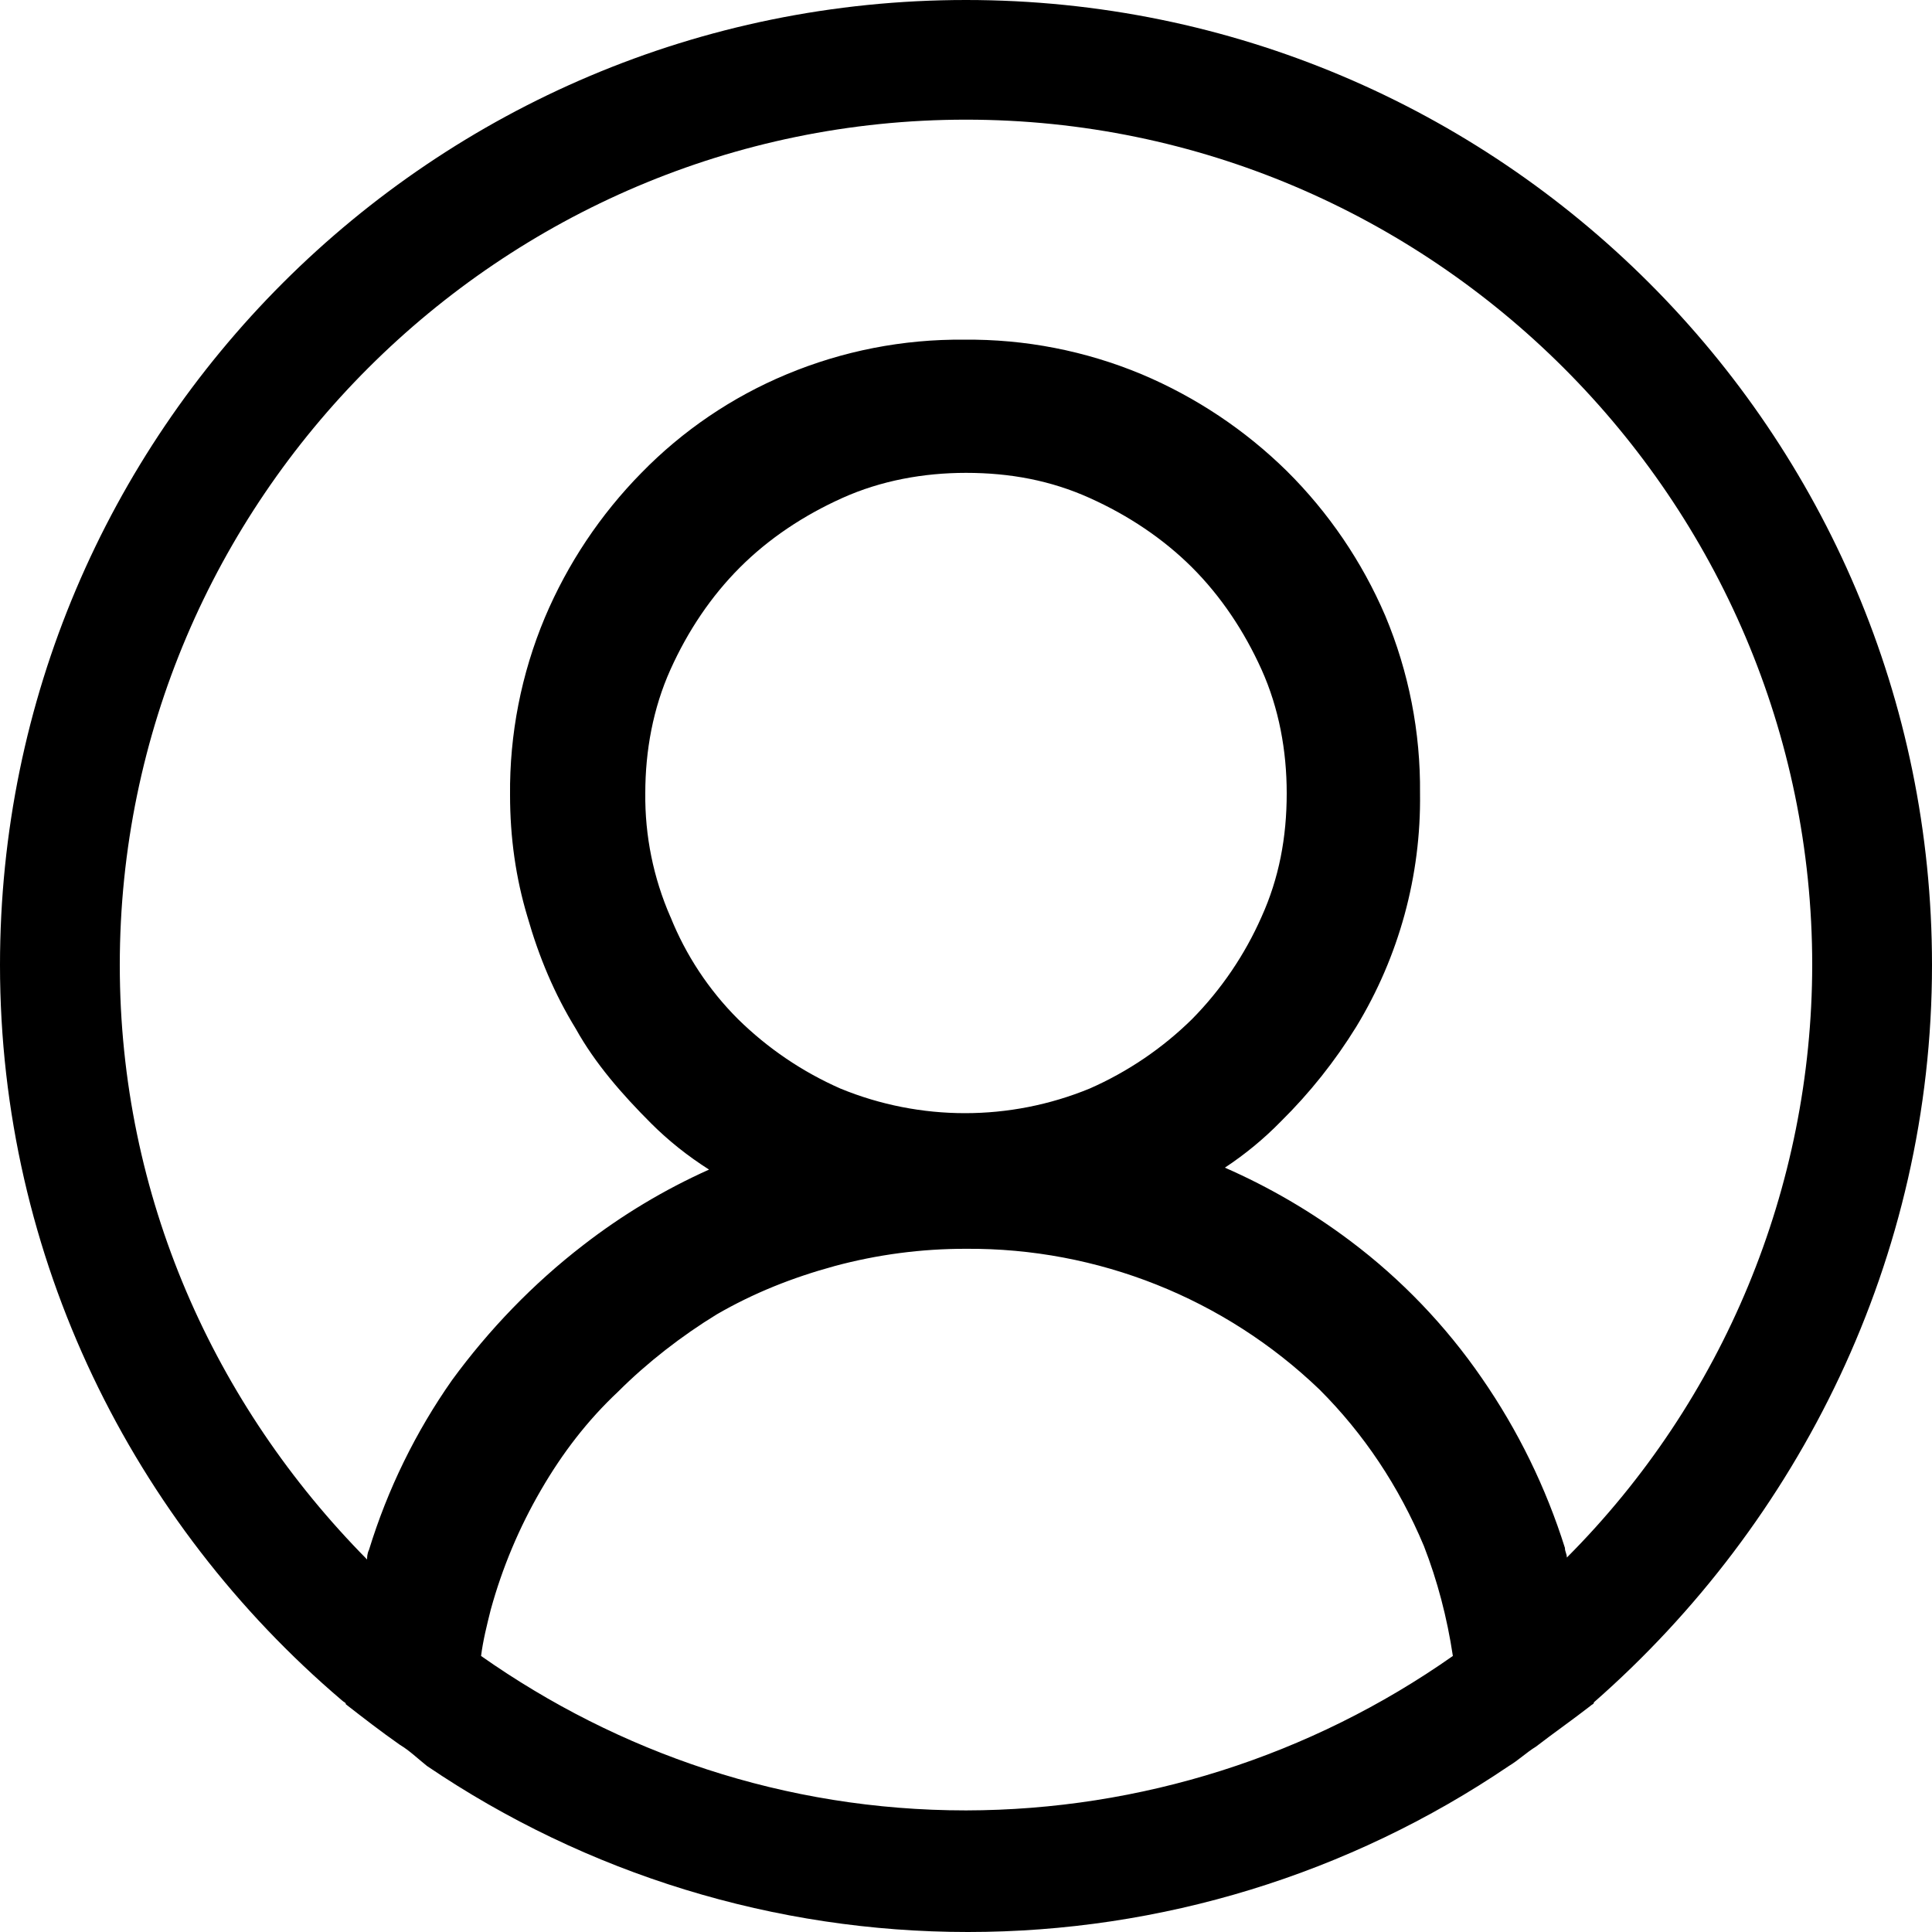
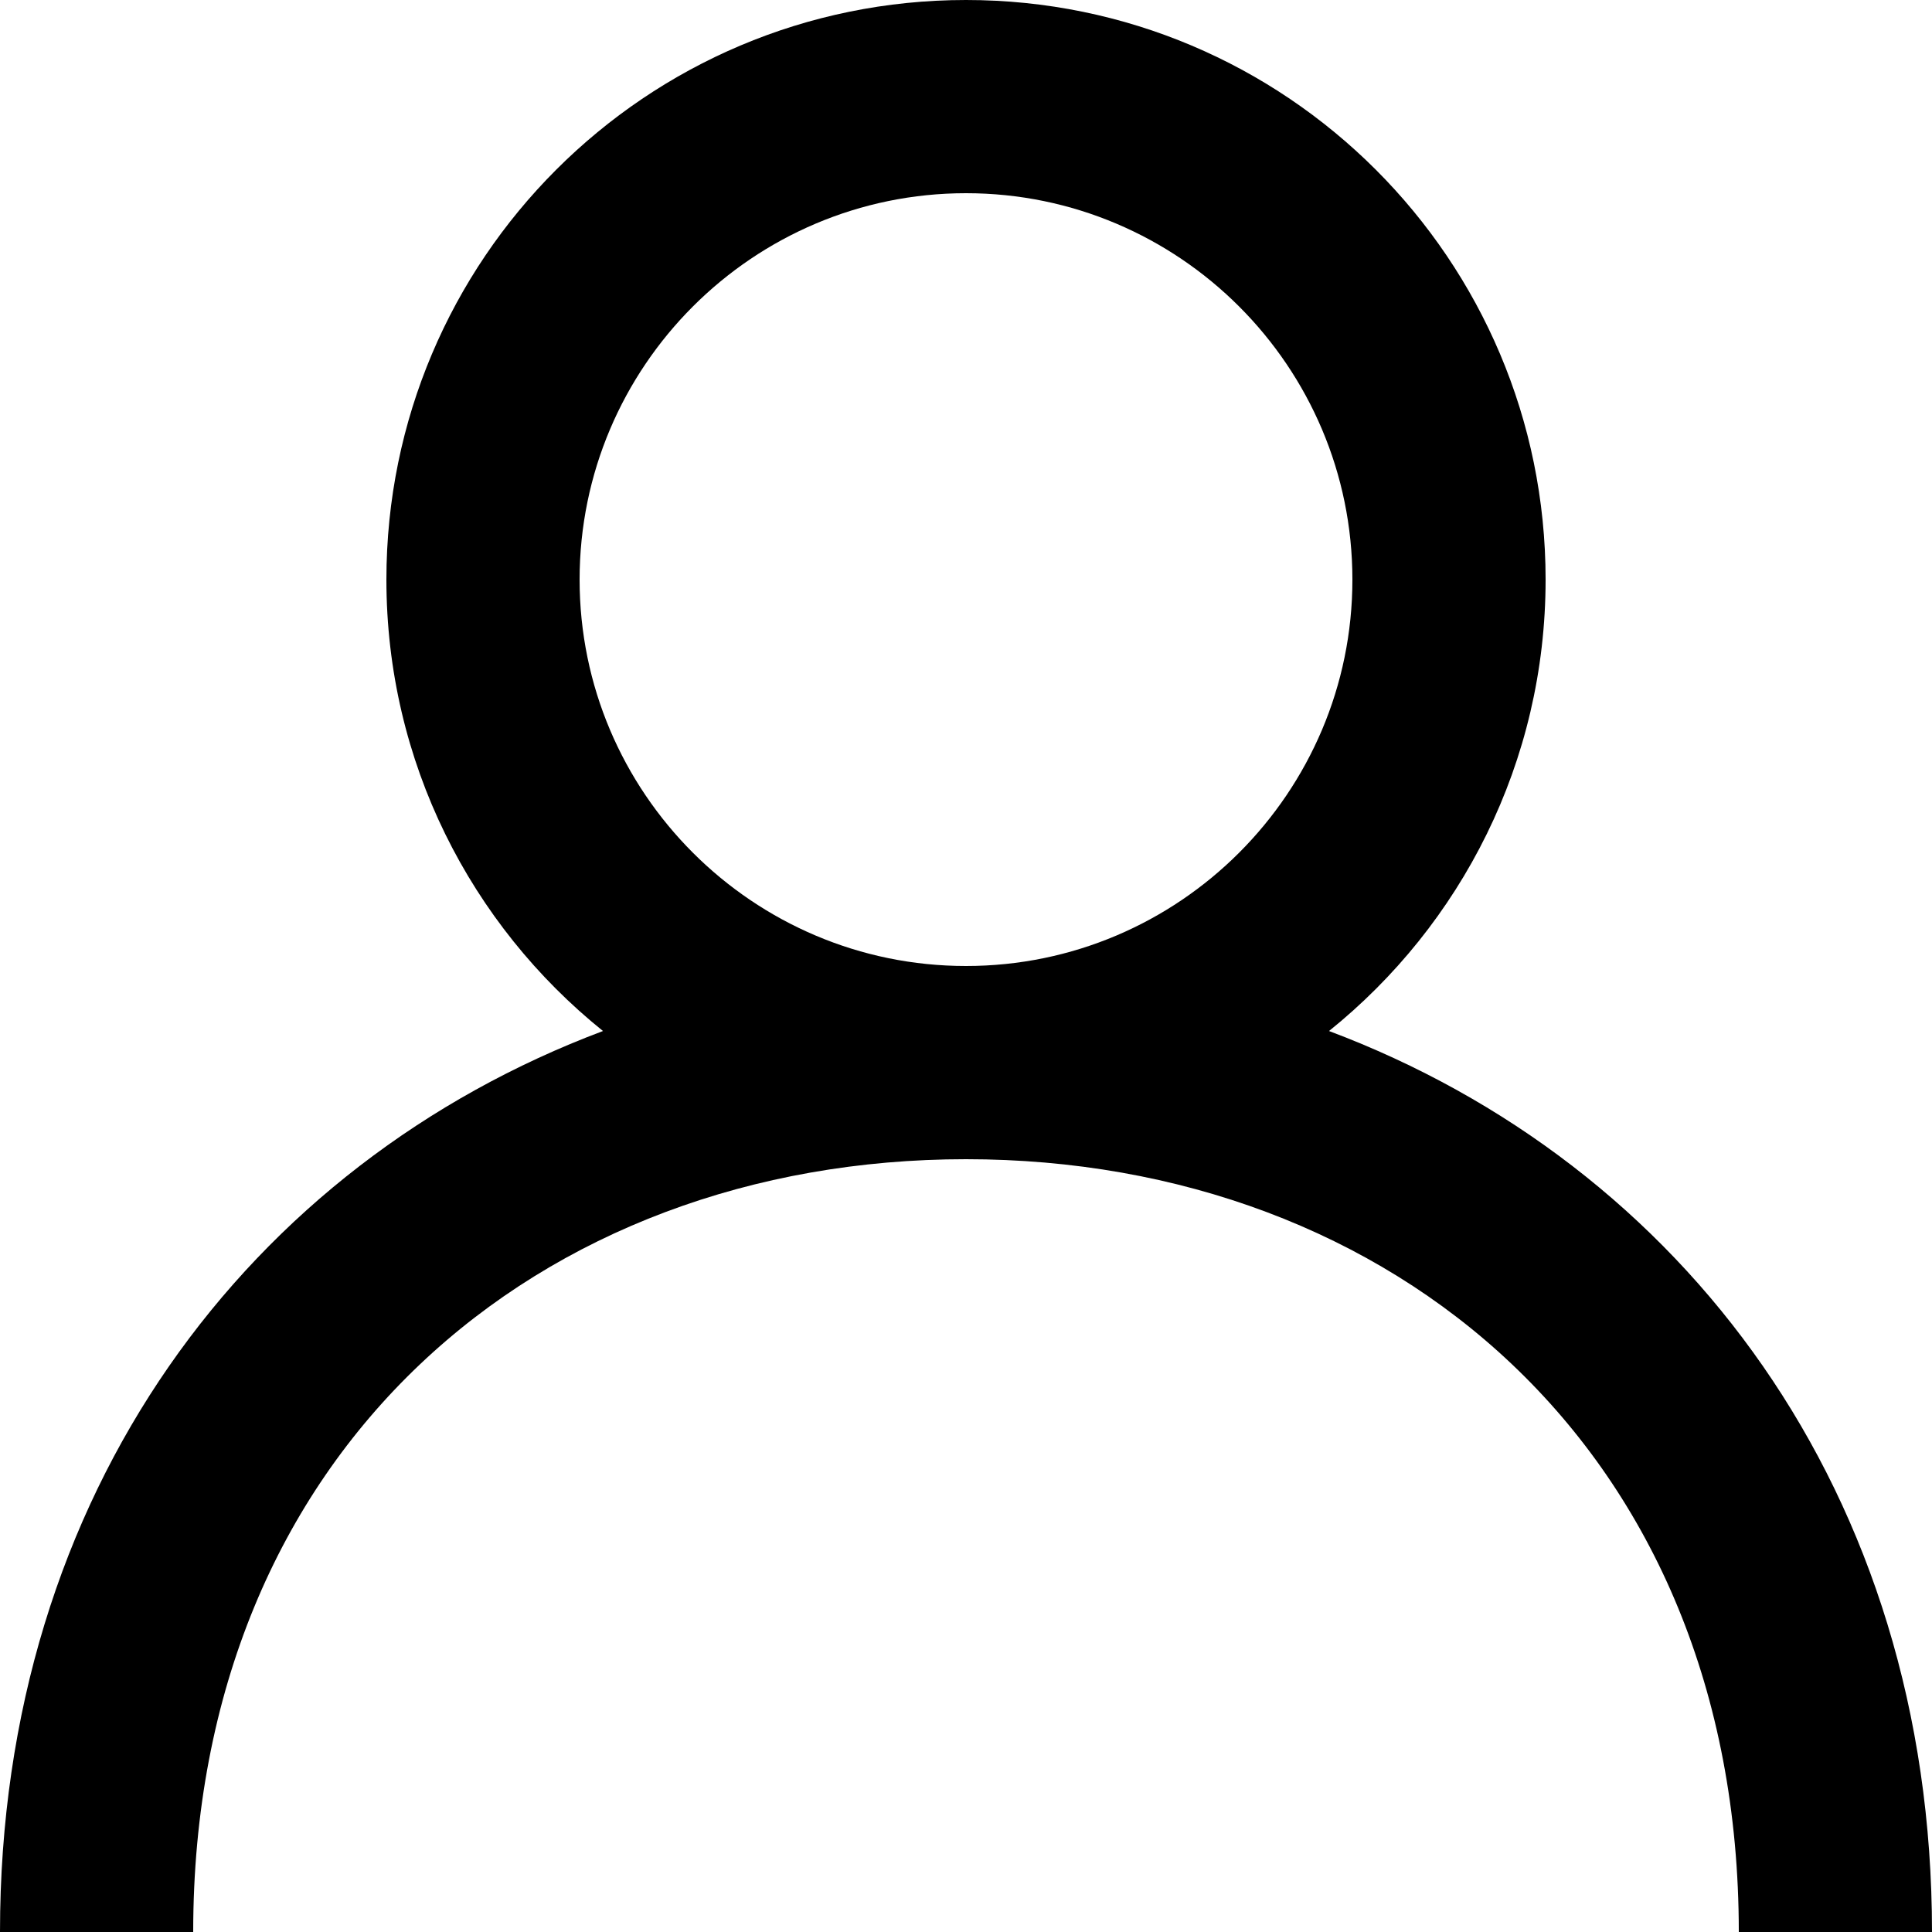
- <svg xmlns="http://www.w3.org/2000/svg" width="1em" height="1em" viewBox="0 0 16 16">
-   <path fill="currentColor" d="M16 7.992C16 3.58 12.416 0 8 0S0 3.58 0 7.992c0 2.43 1.104 4.62 2.832 6.09c.016.016.032.016.032.032c.144.112.288.224.448.336c.08.048.144.111.224.175A7.98 7.98 0 0 0 8.016 16a7.98 7.98 0 0 0 4.48-1.375c.08-.048.144-.111.224-.16c.144-.111.304-.223.448-.335c.016-.016.032-.016.032-.032c1.696-1.487 2.8-3.676 2.8-6.106m-8 7.001c-1.504 0-2.88-.48-4.016-1.279c.016-.128.048-.255.08-.383a4.17 4.17 0 0 1 .416-.991c.176-.304.384-.576.64-.816c.24-.24.528-.463.816-.639c.304-.176.624-.304.976-.4A4.15 4.15 0 0 1 8 10.342a4.185 4.185 0 0 1 2.928 1.166c.368.368.656.8.864 1.295c.112.288.192.592.24.911A7.03 7.03 0 0 1 8 14.993m-2.448-7.4a2.49 2.49 0 0 1-.208-1.024c0-.351.064-.703.208-1.023c.144-.32.336-.607.576-.847c.24-.24.528-.431.848-.575c.32-.144.672-.208 1.024-.208c.368 0 .704.064 1.024.208c.32.144.608.336.848.575c.24.24.432.528.576.847c.144.32.208.672.208 1.023c0 .368-.064.704-.208 1.023a2.84 2.84 0 0 1-.576.848a2.84 2.84 0 0 1-.848.575a2.715 2.715 0 0 1-2.064 0a2.84 2.84 0 0 1-.848-.575a2.526 2.526 0 0 1-.56-.848zm7.424 5.306c0-.032-.016-.048-.016-.08a5.22 5.22 0 0 0-.688-1.406a4.883 4.883 0 0 0-1.088-1.135a5.207 5.207 0 0 0-1.04-.608a2.82 2.82 0 0 0 .464-.383a4.2 4.2 0 0 0 .624-.784a3.624 3.624 0 0 0 .528-1.934a3.71 3.71 0 0 0-.288-1.47a3.799 3.799 0 0 0-.816-1.199a3.845 3.845 0 0 0-1.2-.8a3.72 3.72 0 0 0-1.472-.287a3.72 3.72 0 0 0-1.472.288a3.631 3.631 0 0 0-1.2.815a3.84 3.84 0 0 0-.8 1.199a3.71 3.71 0 0 0-.288 1.47c0 .352.048.688.144 1.007c.096.336.224.64.4.927c.16.288.384.544.624.784c.144.144.304.271.48.383a5.12 5.12 0 0 0-1.04.624c-.416.32-.784.703-1.088 1.119a4.999 4.999 0 0 0-.688 1.406c-.016.032-.016.064-.016.08C1.776 11.636.992 9.91.992 7.992C.992 4.14 4.144.991 8 .991s7.008 3.149 7.008 7.001a6.96 6.96 0 0 1-2.032 4.907" />
+ <svg xmlns="http://www.w3.org/2000/svg" width="800px" height="800px" viewBox="0 0 20 20" version="1.1">
+   <defs>
+ 
+ </defs>
+   <g id="Page-1" stroke="none" stroke-width="1" fill="none" fill-rule="evenodd">
+     <g id="Dribbble-Light-Preview" transform="translate(-420, -2159)" fill="#000000">
+       <g id="icons" transform="translate(56, 160)">
+         <path d="M374,2009 C371.794,2009 370,2007.206 370,2005 C370,2002.794 371.794,2001 374,2001 C376.206,2001 378,2002.794 378,2005 C378,2007.206 376.206,2009 374,2009 M377.758,2009.673 C379.124,2008.574 380,2006.89 380,2005 C380,2001.686 377.314,1999 374,1999 C370.686,1999 368,2001.686 368,2005 C368,2006.89 368.876,2008.574 370.242,2009.673 C366.583,2011.048 364,2014.445 364,2019 L366,2019 C366,2014 369.589,2011 374,2011 C378.411,2011 382,2014 382,2019 L384,2019 C384,2014.445 381.417,2011.048 377.758,2009.673" id="profile-[#1335]">
+ 
+ </path>
+       </g>
+     </g>
+   </g>
</svg>
